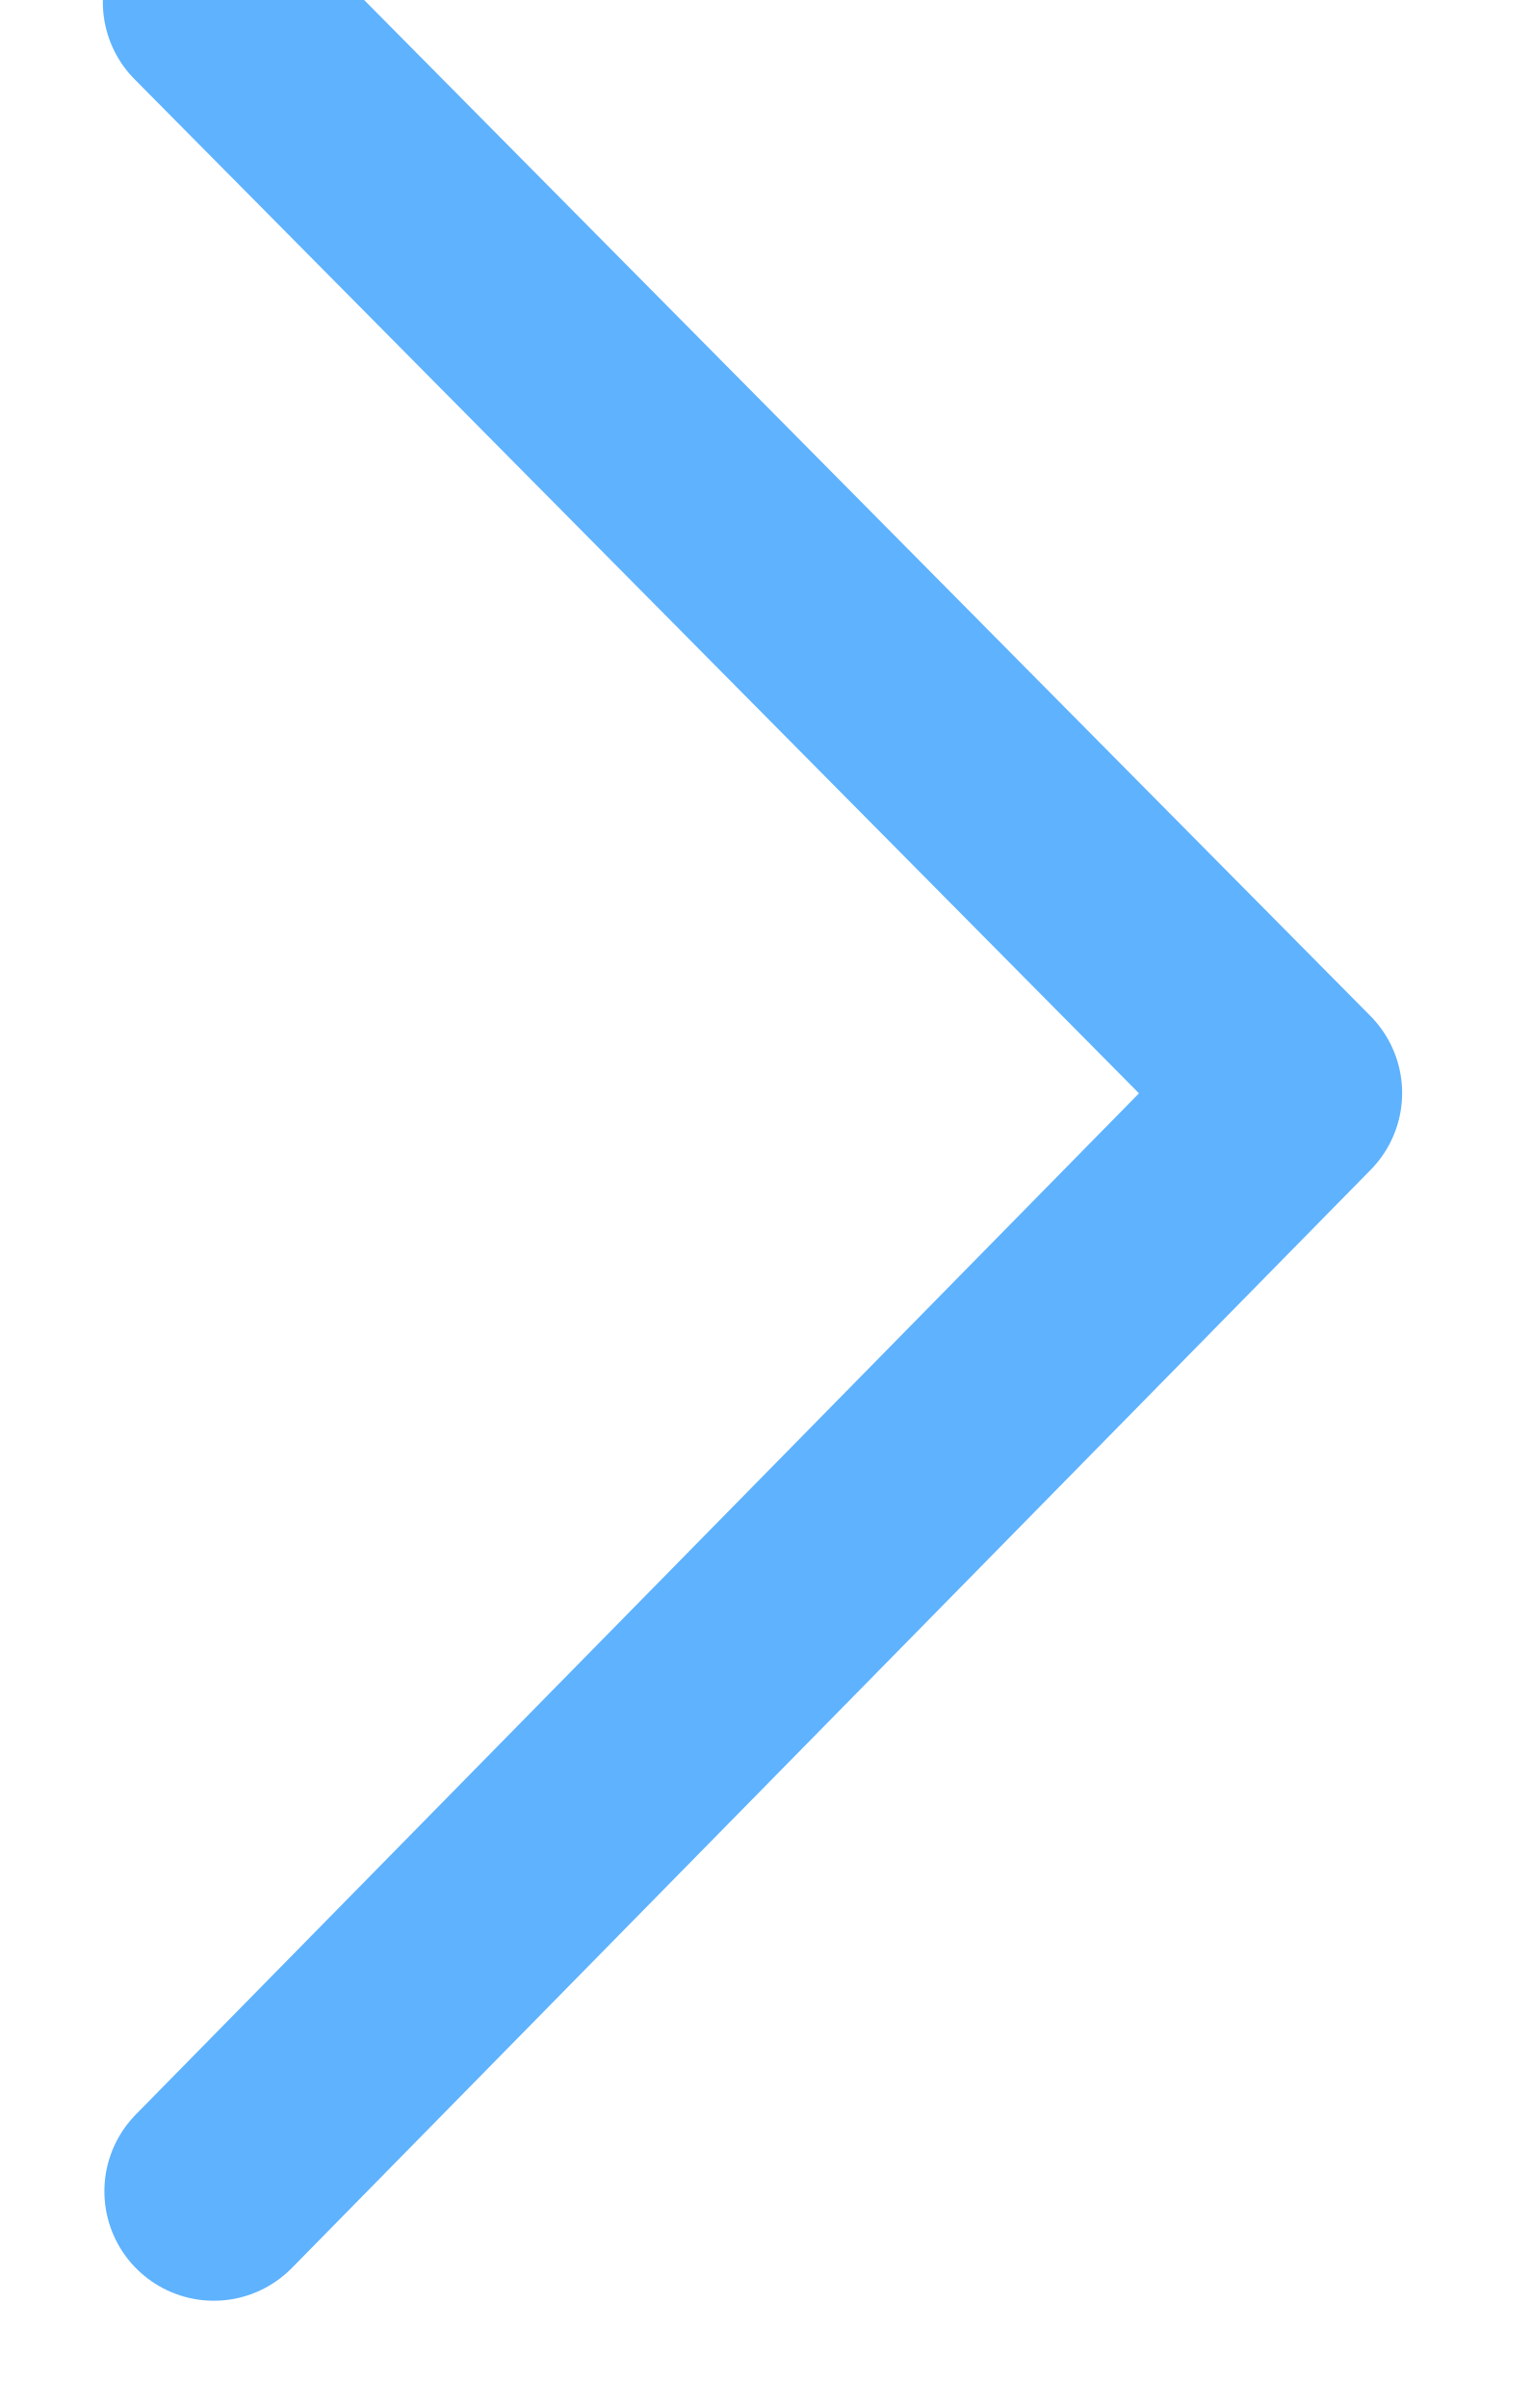
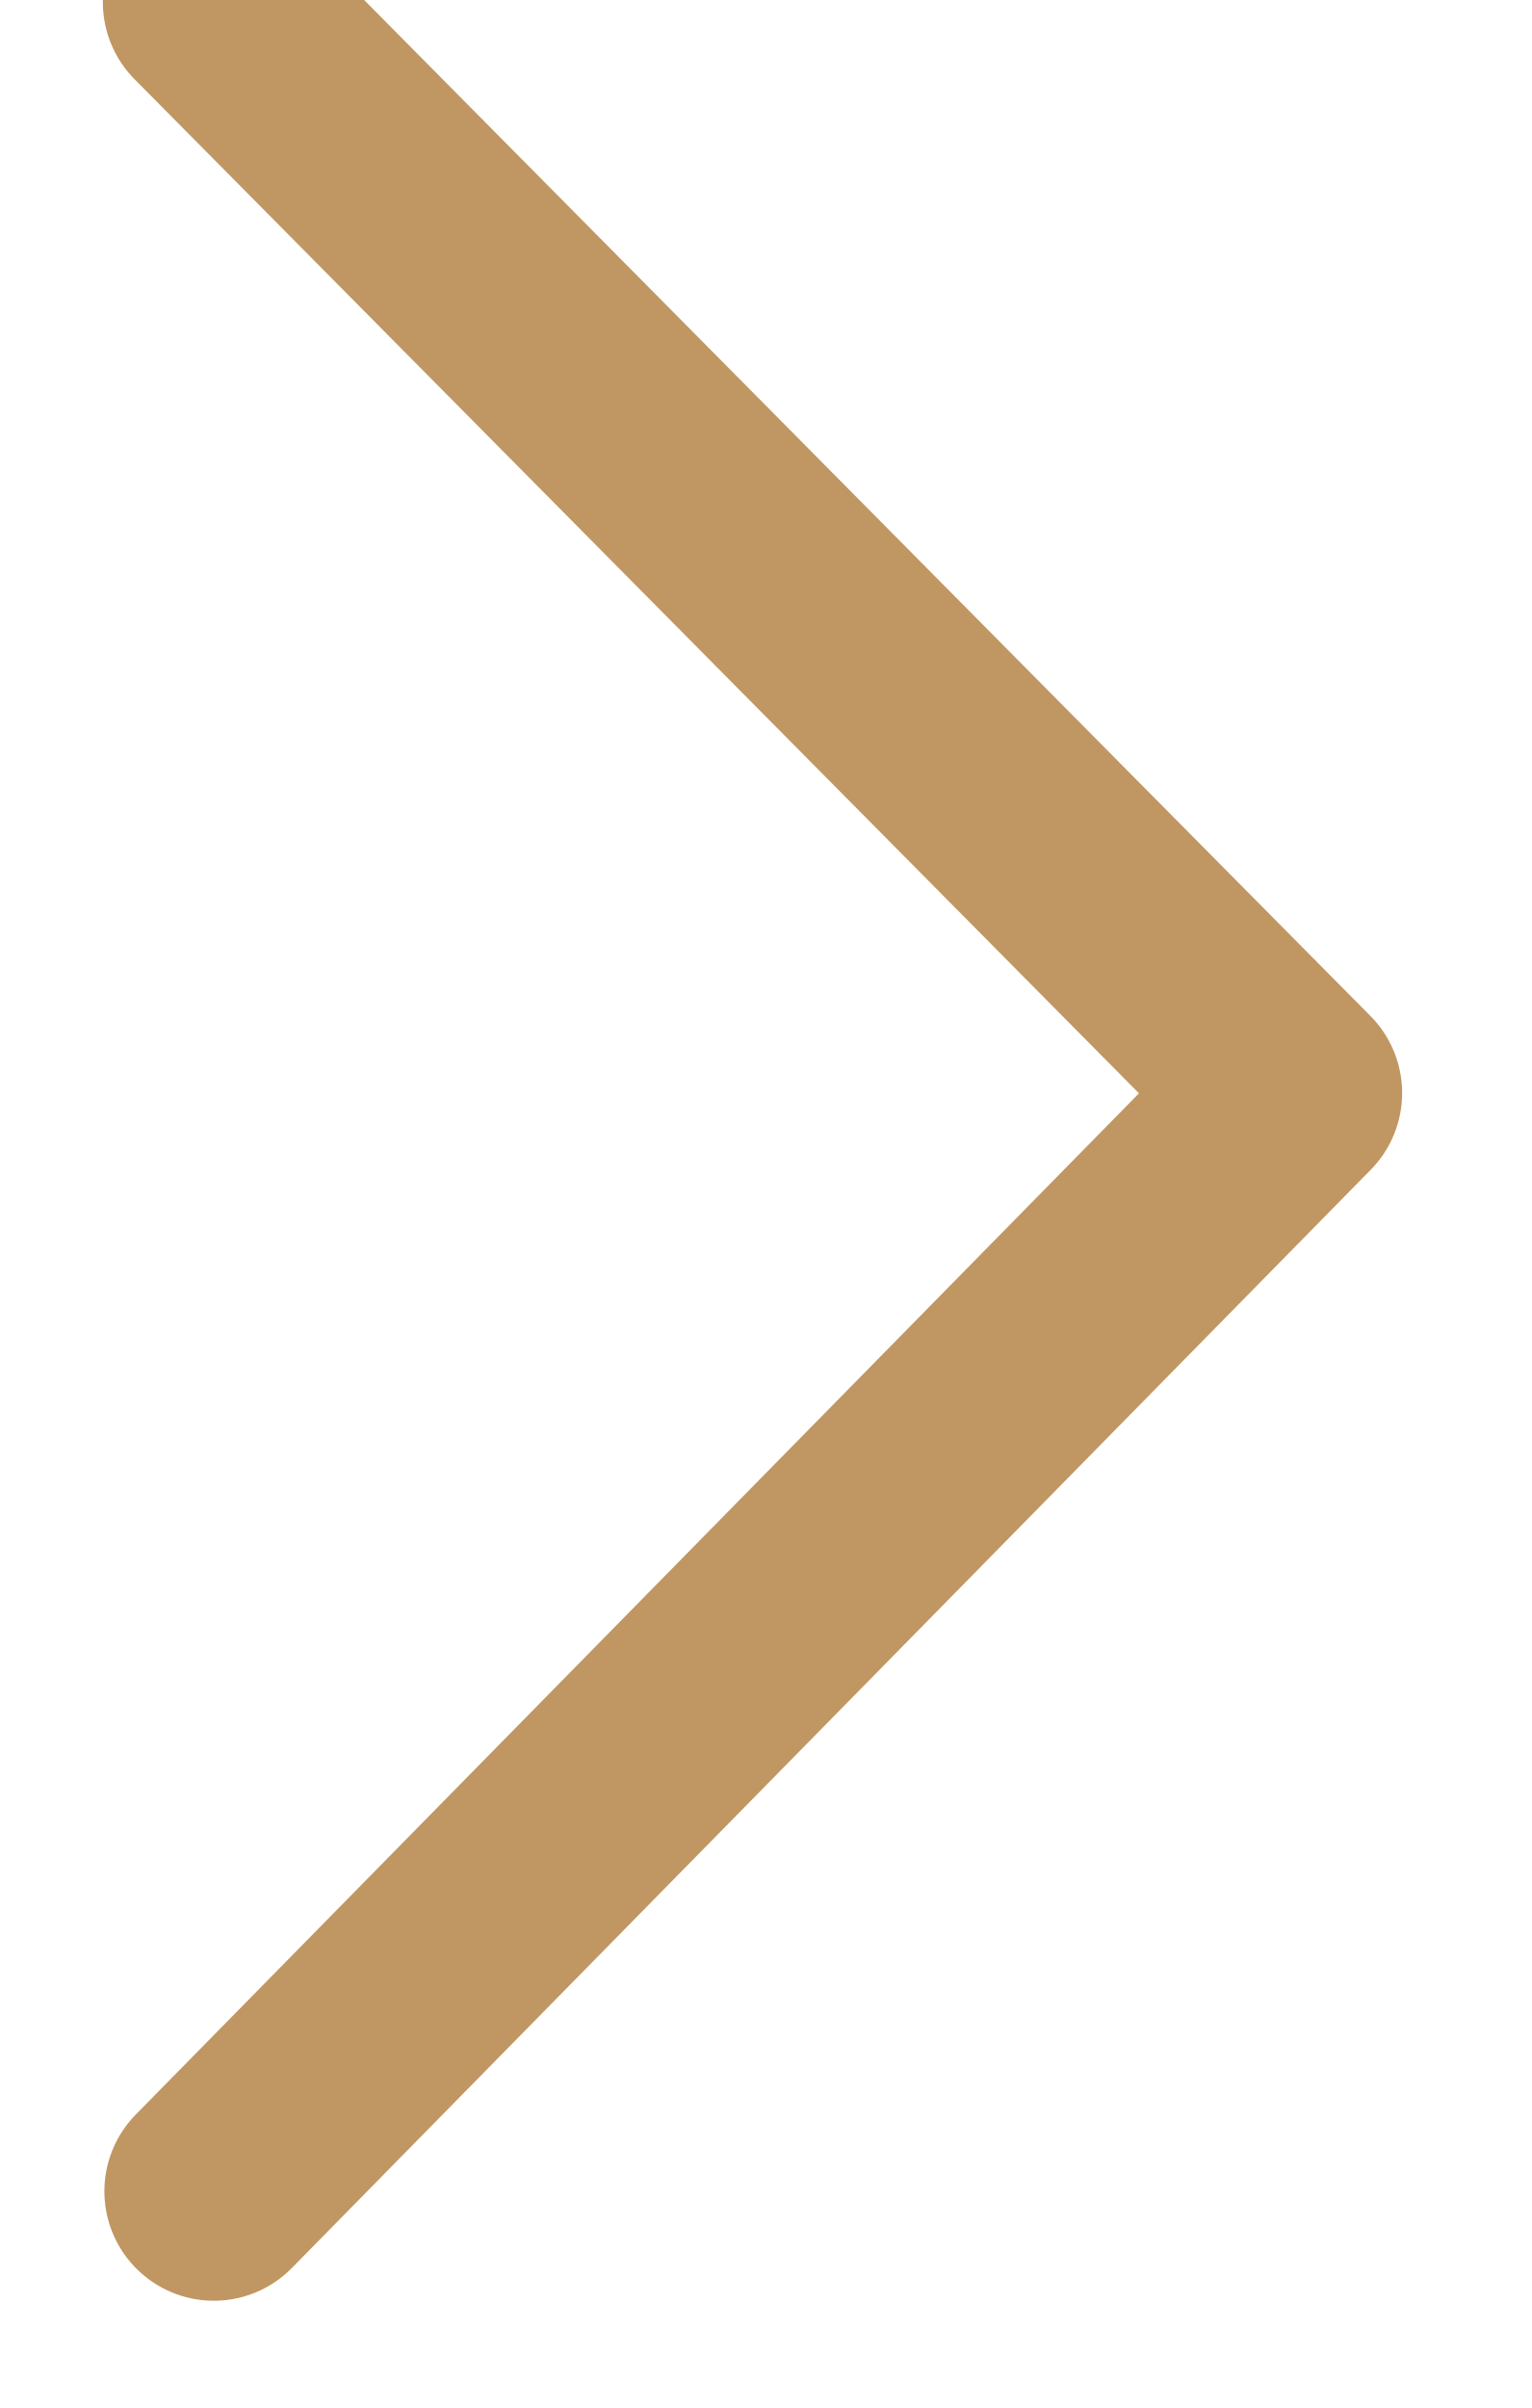
<svg xmlns="http://www.w3.org/2000/svg" width="7px" height="11px" viewBox="0 0 7 11" version="1.1">
  <defs />
  <g id="Welcome" stroke="none" stroke-width="1" fill="none" fill-rule="evenodd" stroke-linecap="round" stroke-dasharray="20" stroke-linejoin="round">
-     <g id="Desktop-061217" transform="translate(-245, -2754)" stroke="#5EB2FE">
+     <g id="Desktop-061217" transform="translate(-245, -2754)" stroke="#c09662">
      <g id="Catagory" transform="translate(0, 2629)">
        <g id="01" transform="translate(167, 120)">
          <g id="Title-Copy-3">
            <g id="HYPERLINK-Dark-BG" transform="translate(78, 5)">
              <g id="HYPERLINK" transform="translate(0.469971, 0)">
                <polyline id="Path-3" points="0.5 0.01 5.437 4.993 0.507 10.01" />
              </g>
            </g>
          </g>
        </g>
      </g>
    </g>
  </g>
</svg>
